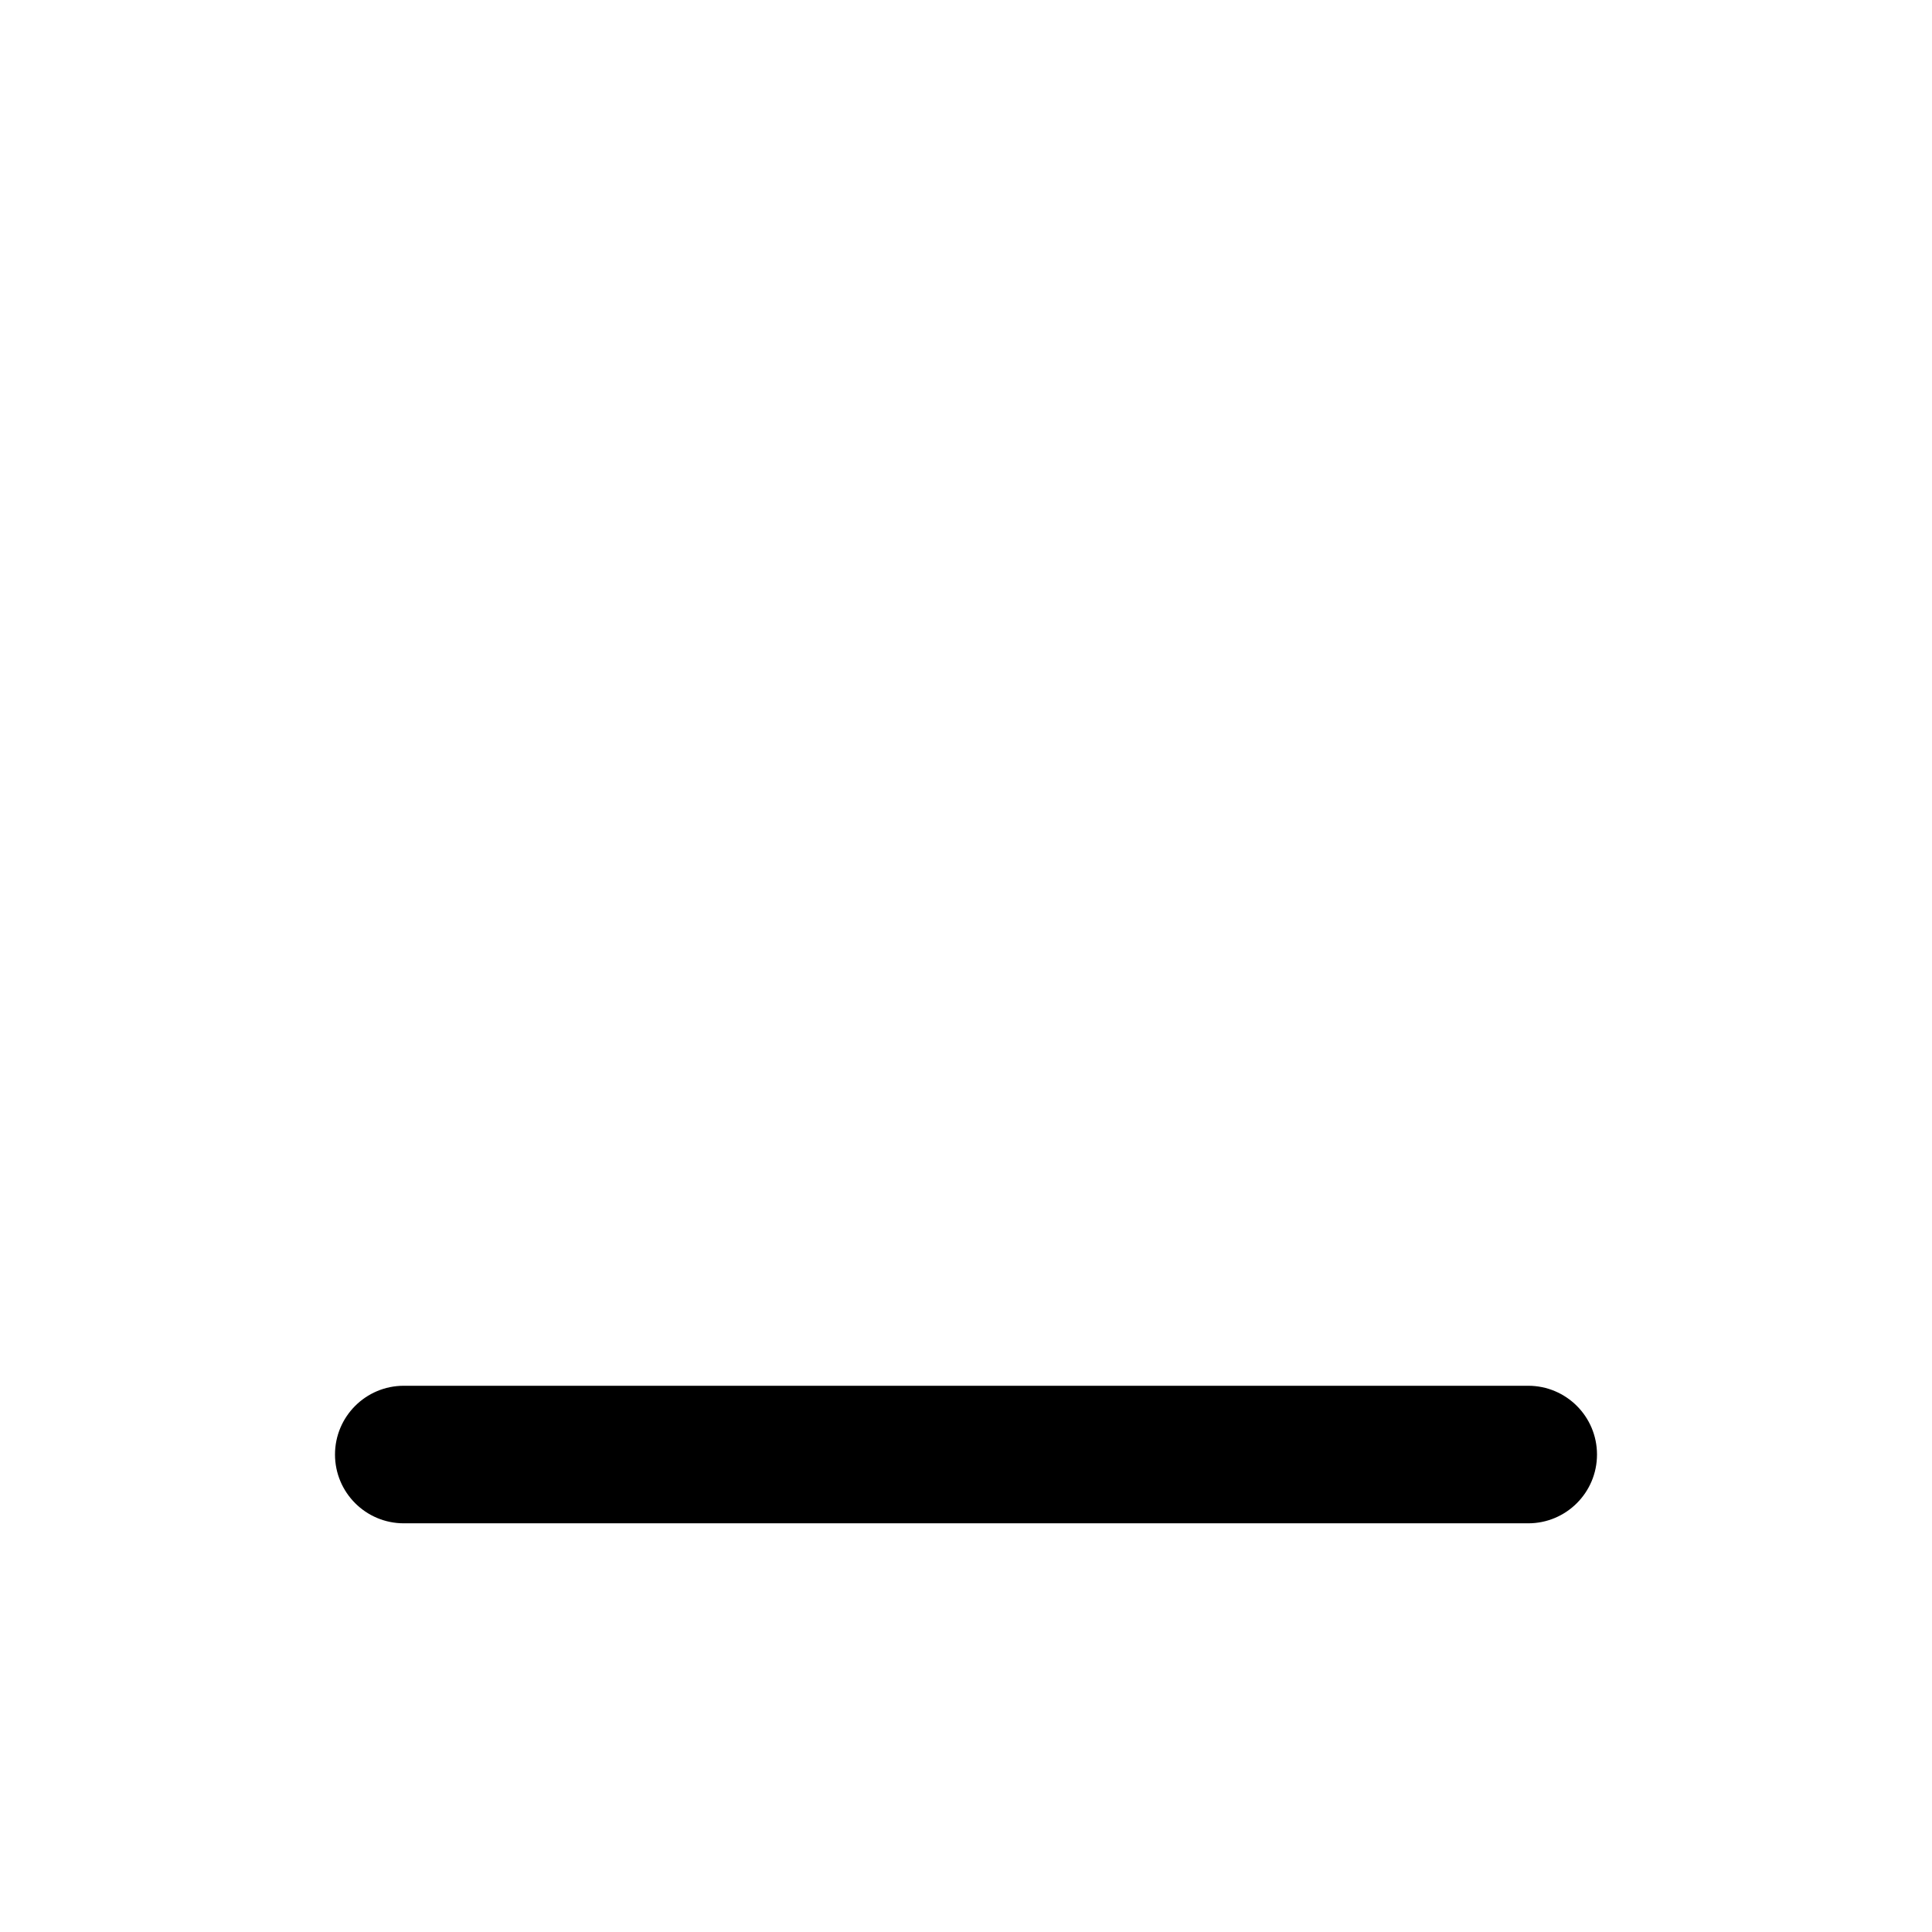
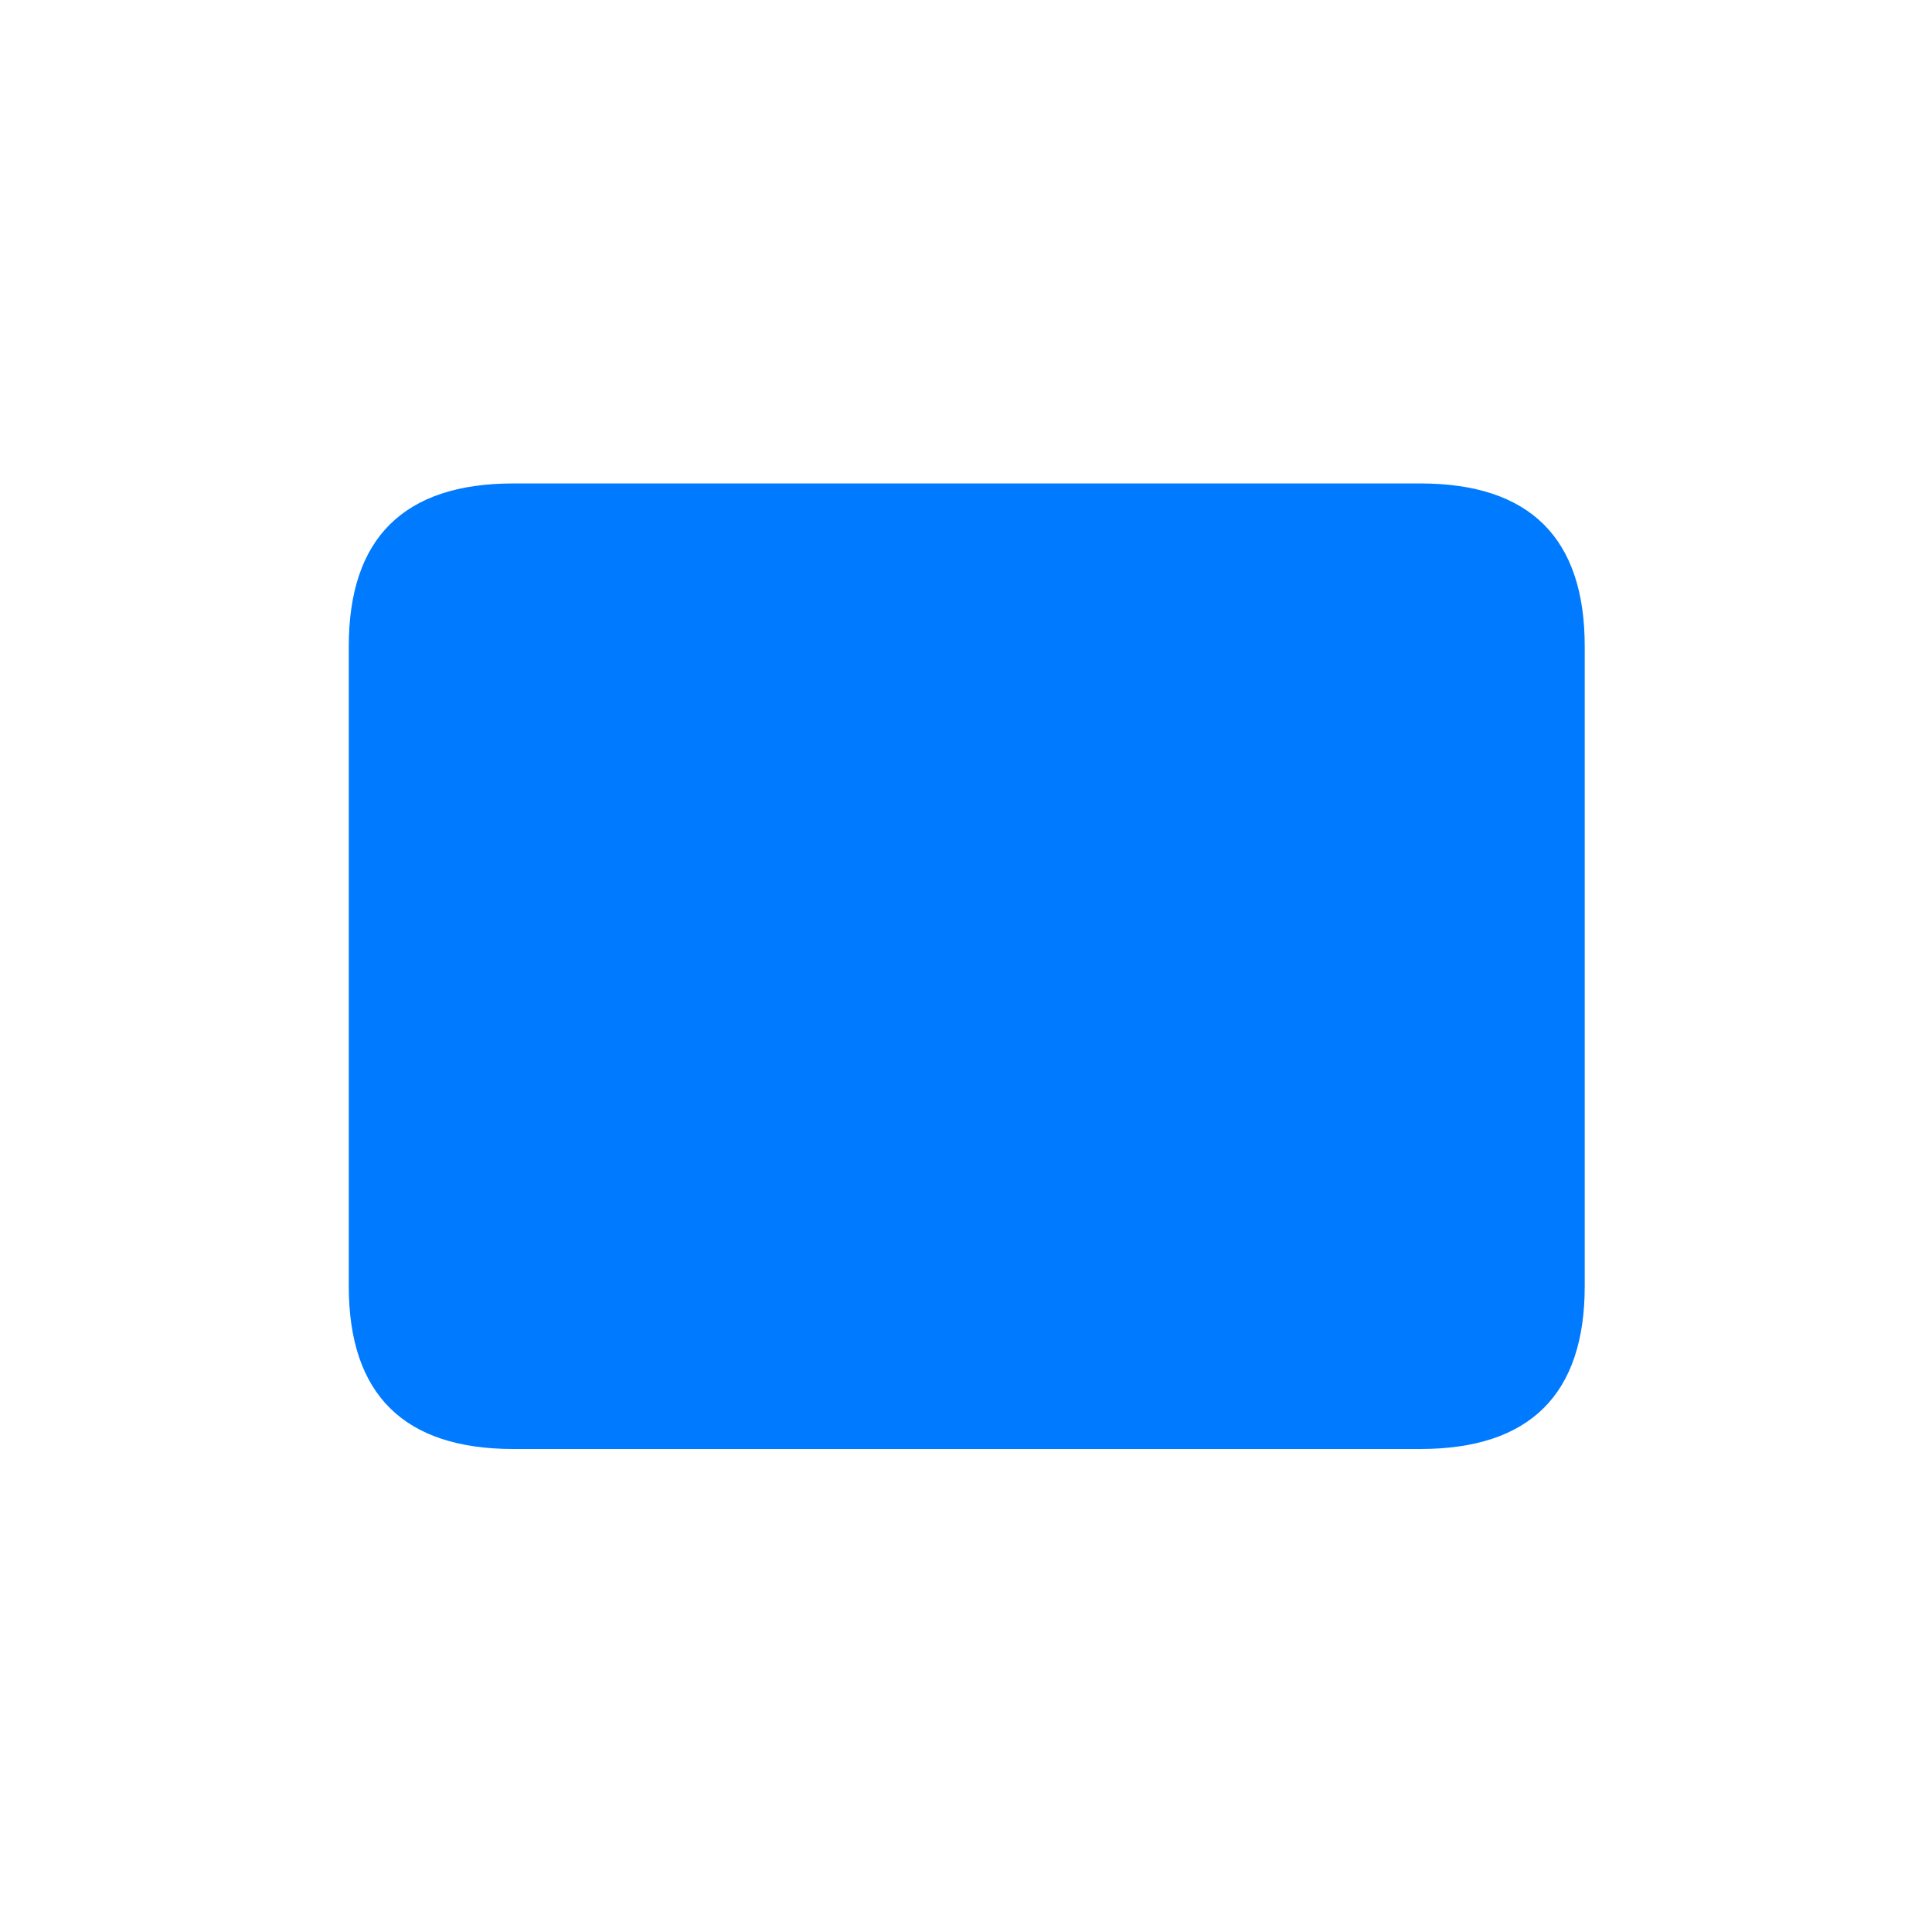
<svg xmlns="http://www.w3.org/2000/svg" version="1.1" x="0px" y="0px" viewBox="0 0 1024 1024" style="enable-background:new 0 0 1024 1024;" xml:space="preserve">
  <g>
</g>
  <g id="_x31___x2013__Layer">
-     <path d="M809.993,807.385H214.007c-20.13,0-36.449-16.319-36.449-36.449v-0   c0-20.13,16.319-36.449,36.449-36.449H809.993c20.13,0,36.449,16.319,36.449,36.449   v0C846.442,791.066,830.123,807.385,809.993,807.385z" />
+     <path style="fill:#007AFF;" d="M272.048,768h480.701c58.24,0,87.189-29.068,87.189-86.304   V342.539c0-57.236-28.949-86.304-87.189-86.304H272.048   c-57.945,0-87.187,28.948-87.187,86.304v339.158C184.86,739.052,214.103,768,272.048,768z   " />
  </g>
</svg>
